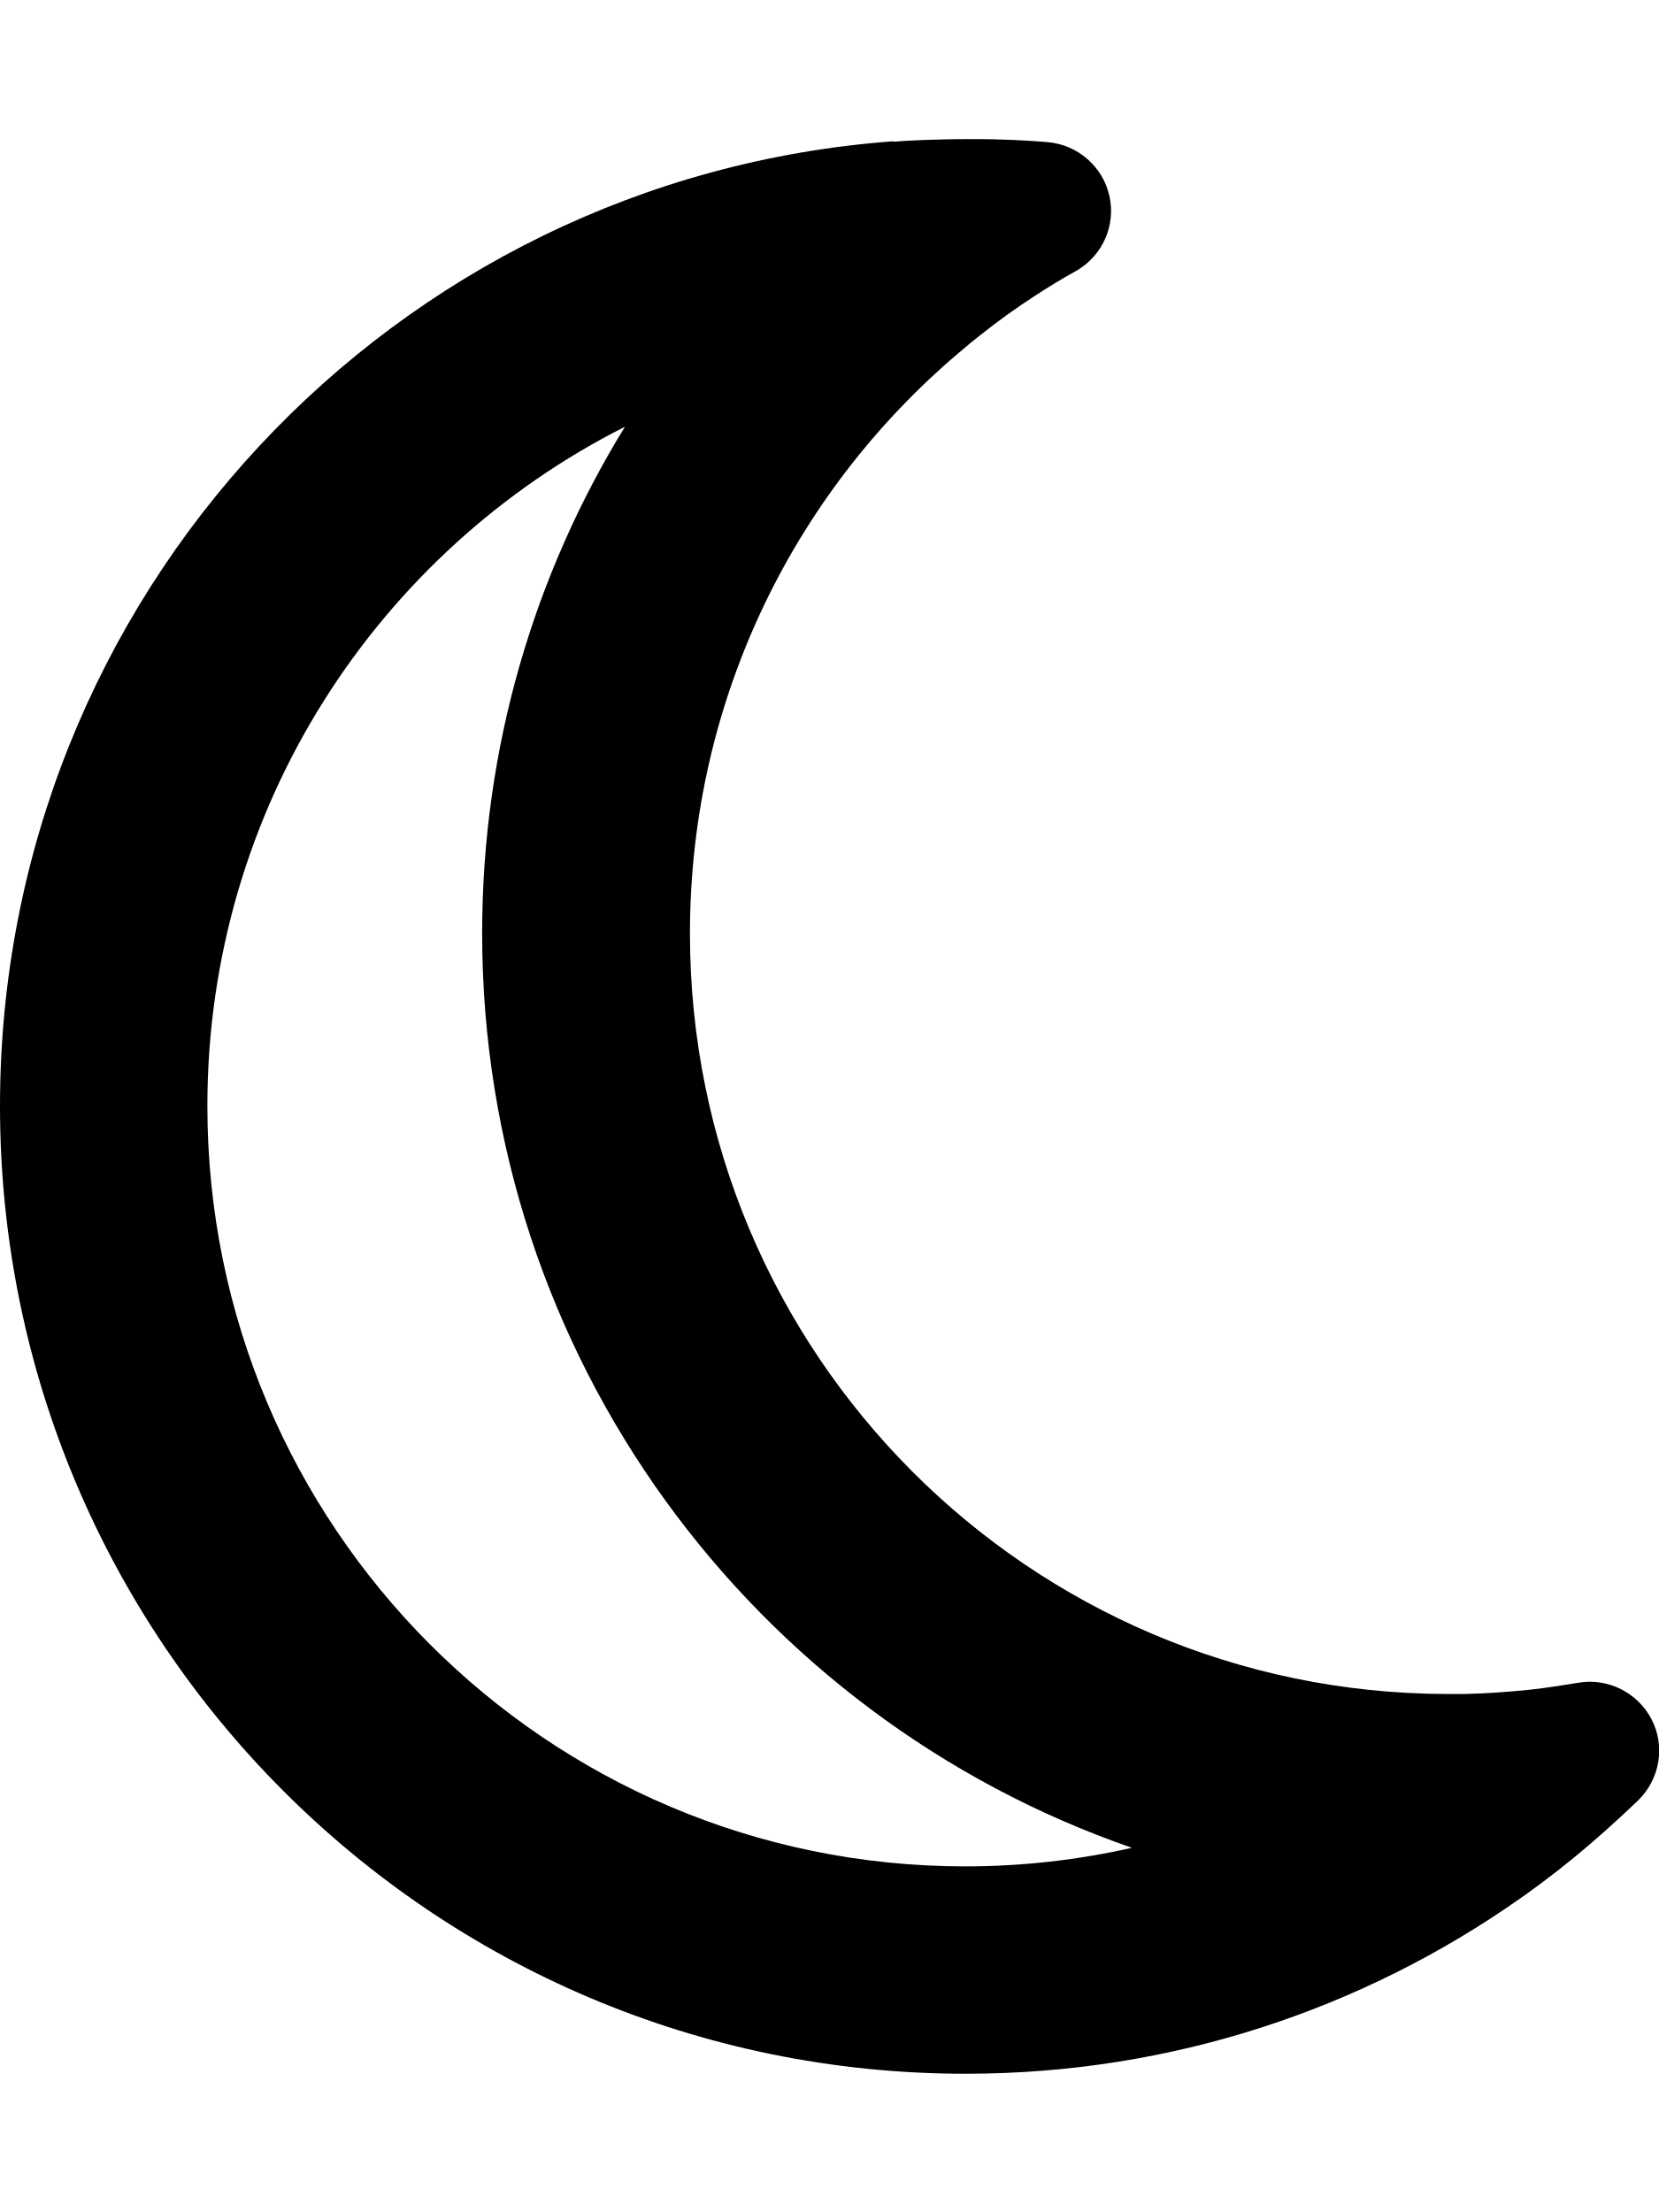
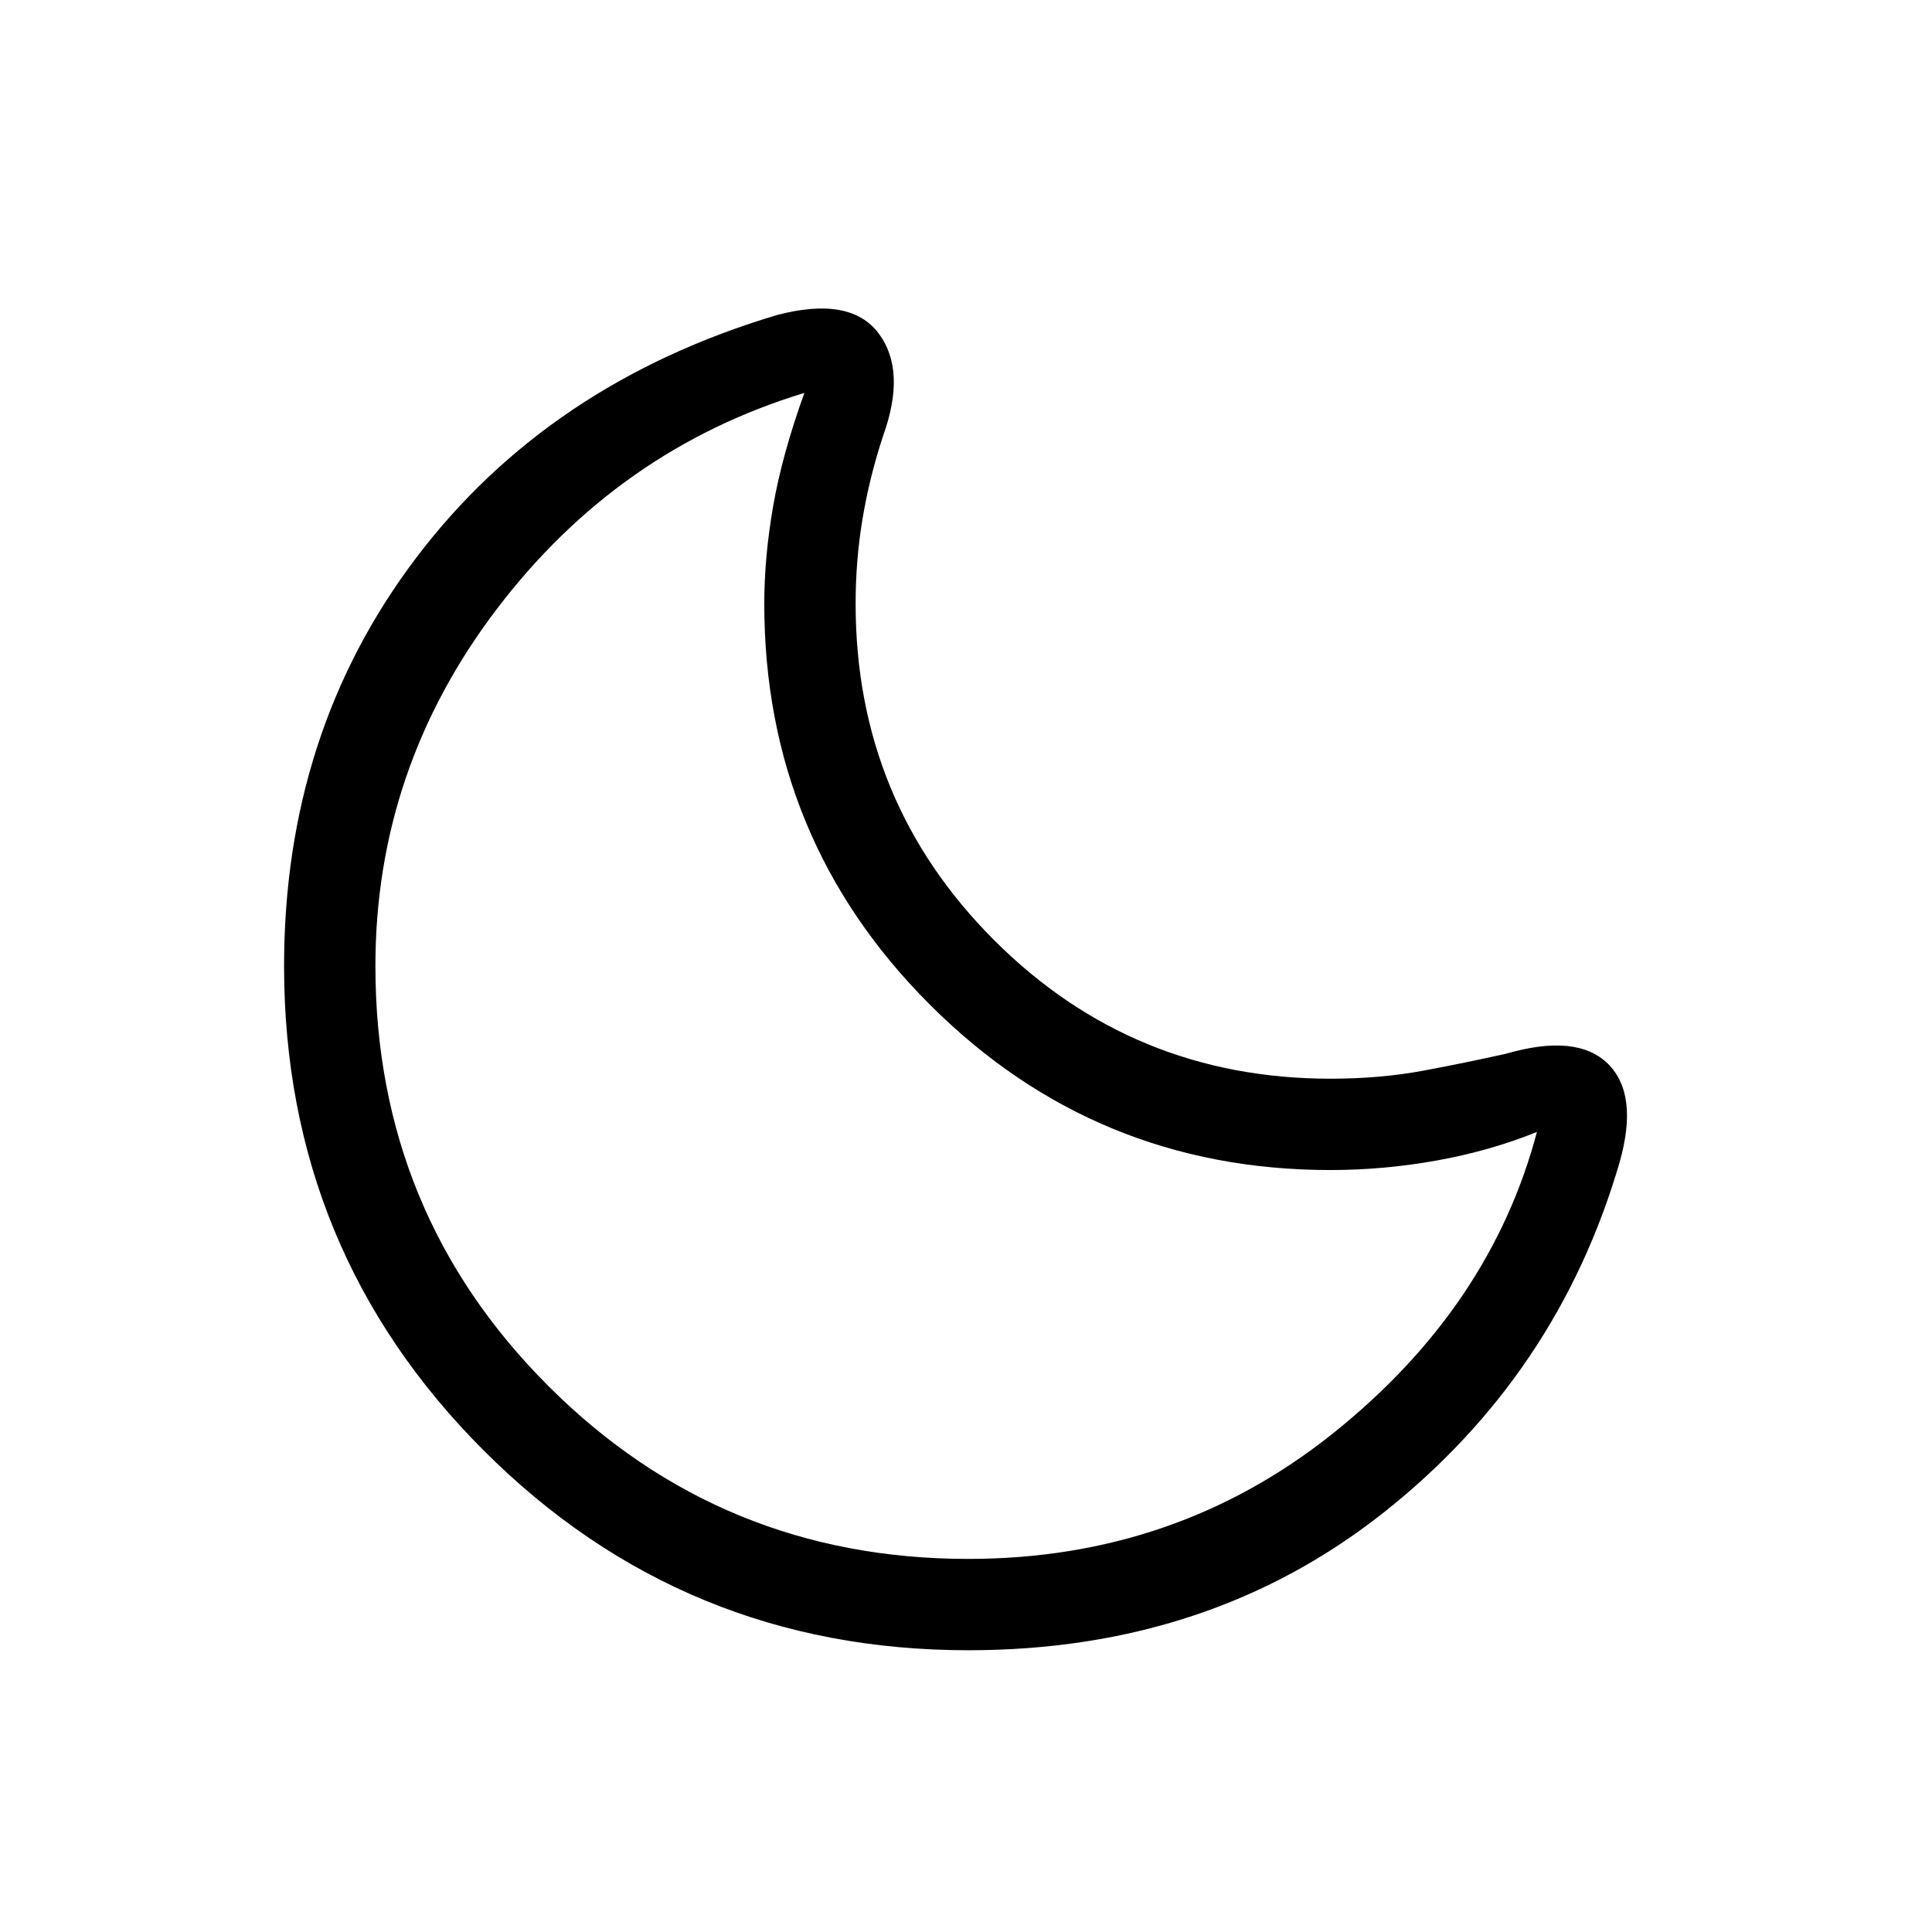
- <svg xmlns="http://www.w3.org/2000/svg" viewBox="0 0 384 512">
-   <path d="M144.7 98.7c-21 34.1-33.1 74.3-33.1 117.3c0 98 62.8 181.4 150.4 211.7c-12.4 2.8-25.3 4.3-38.6 4.3C126.6 432 48 353.3 48 256c0-68.9 39.4-128.4 96.8-157.3zm62.1-66C91.1 41.2 0 137.9 0 256C0 379.7 100 480 223.5 480c47.8 0 92-15 128.4-40.6c1.9-1.3 3.7-2.7 5.5-4c4.8-3.6 9.4-7.4 13.9-11.4c2.7-2.4 5.3-4.8 7.9-7.3c5-4.9 6.3-12.5 3.1-18.7s-10.1-9.7-17-8.5c-3.7 .6-7.4 1.2-11.1 1.6c-5 .5-10.1 .9-15.3 1c-1.2 0-2.5 0-3.7 0c-.1 0-.2 0-.3 0c-96.8-.2-175.2-78.9-175.2-176c0-54.8 24.9-103.7 64.1-136c1-.9 2.1-1.7 3.2-2.6c4-3.2 8.2-6.2 12.5-9c3.1-2 6.3-4 9.6-5.8c6.1-3.5 9.2-10.5 7.7-17.3s-7.3-11.9-14.3-12.5c-3.6-.3-7.1-.5-10.7-.6c-2.7-.1-5.5-.1-8.2-.1c-3.3 0-6.5 .1-9.8 .2c-2.3 .1-4.6 .2-6.9 .4z" />
+ <svg xmlns="http://www.w3.org/2000/svg" height="48" viewBox="0 96 960 960" width="48">
+   <path d="M481.154 915.999q-141.538 0-240.768-99.231-99.231-99.23-99.231-240.768 0-116.152 65.653-202.844T386.075 252.54q36.385-9.538 50.423 9 14.038 18.538 2.269 51.153-6.692 20.308-10.153 40.944-3.462 20.637-3.462 42.363 0 98.334 68.834 167.168 68.834 68.833 167.168 68.833 25 0 46.769-4.115t40.307-8.269q35.307-10.23 50.73 4.962 15.423 15.192 5.785 49.059-30.824 105.67-117.323 174.015-86.5 68.346-206.268 68.346Zm0-45.384q103.23 0 181.345-62.5 78.116-62.499 101.193-149.653-23.462 9.462-49.82 14.192-26.359 4.731-52.718 4.731-116.927 0-199.156-82.229T379.769 396q0-23.231 4.423-48.615 4.423-25.385 15.5-56.154-92.615 28.154-152.884 107.466Q186.539 478.008 186.539 576q0 122.769 85.923 208.692t208.692 85.923Zm-5.539-289.692Z" />
</svg>
